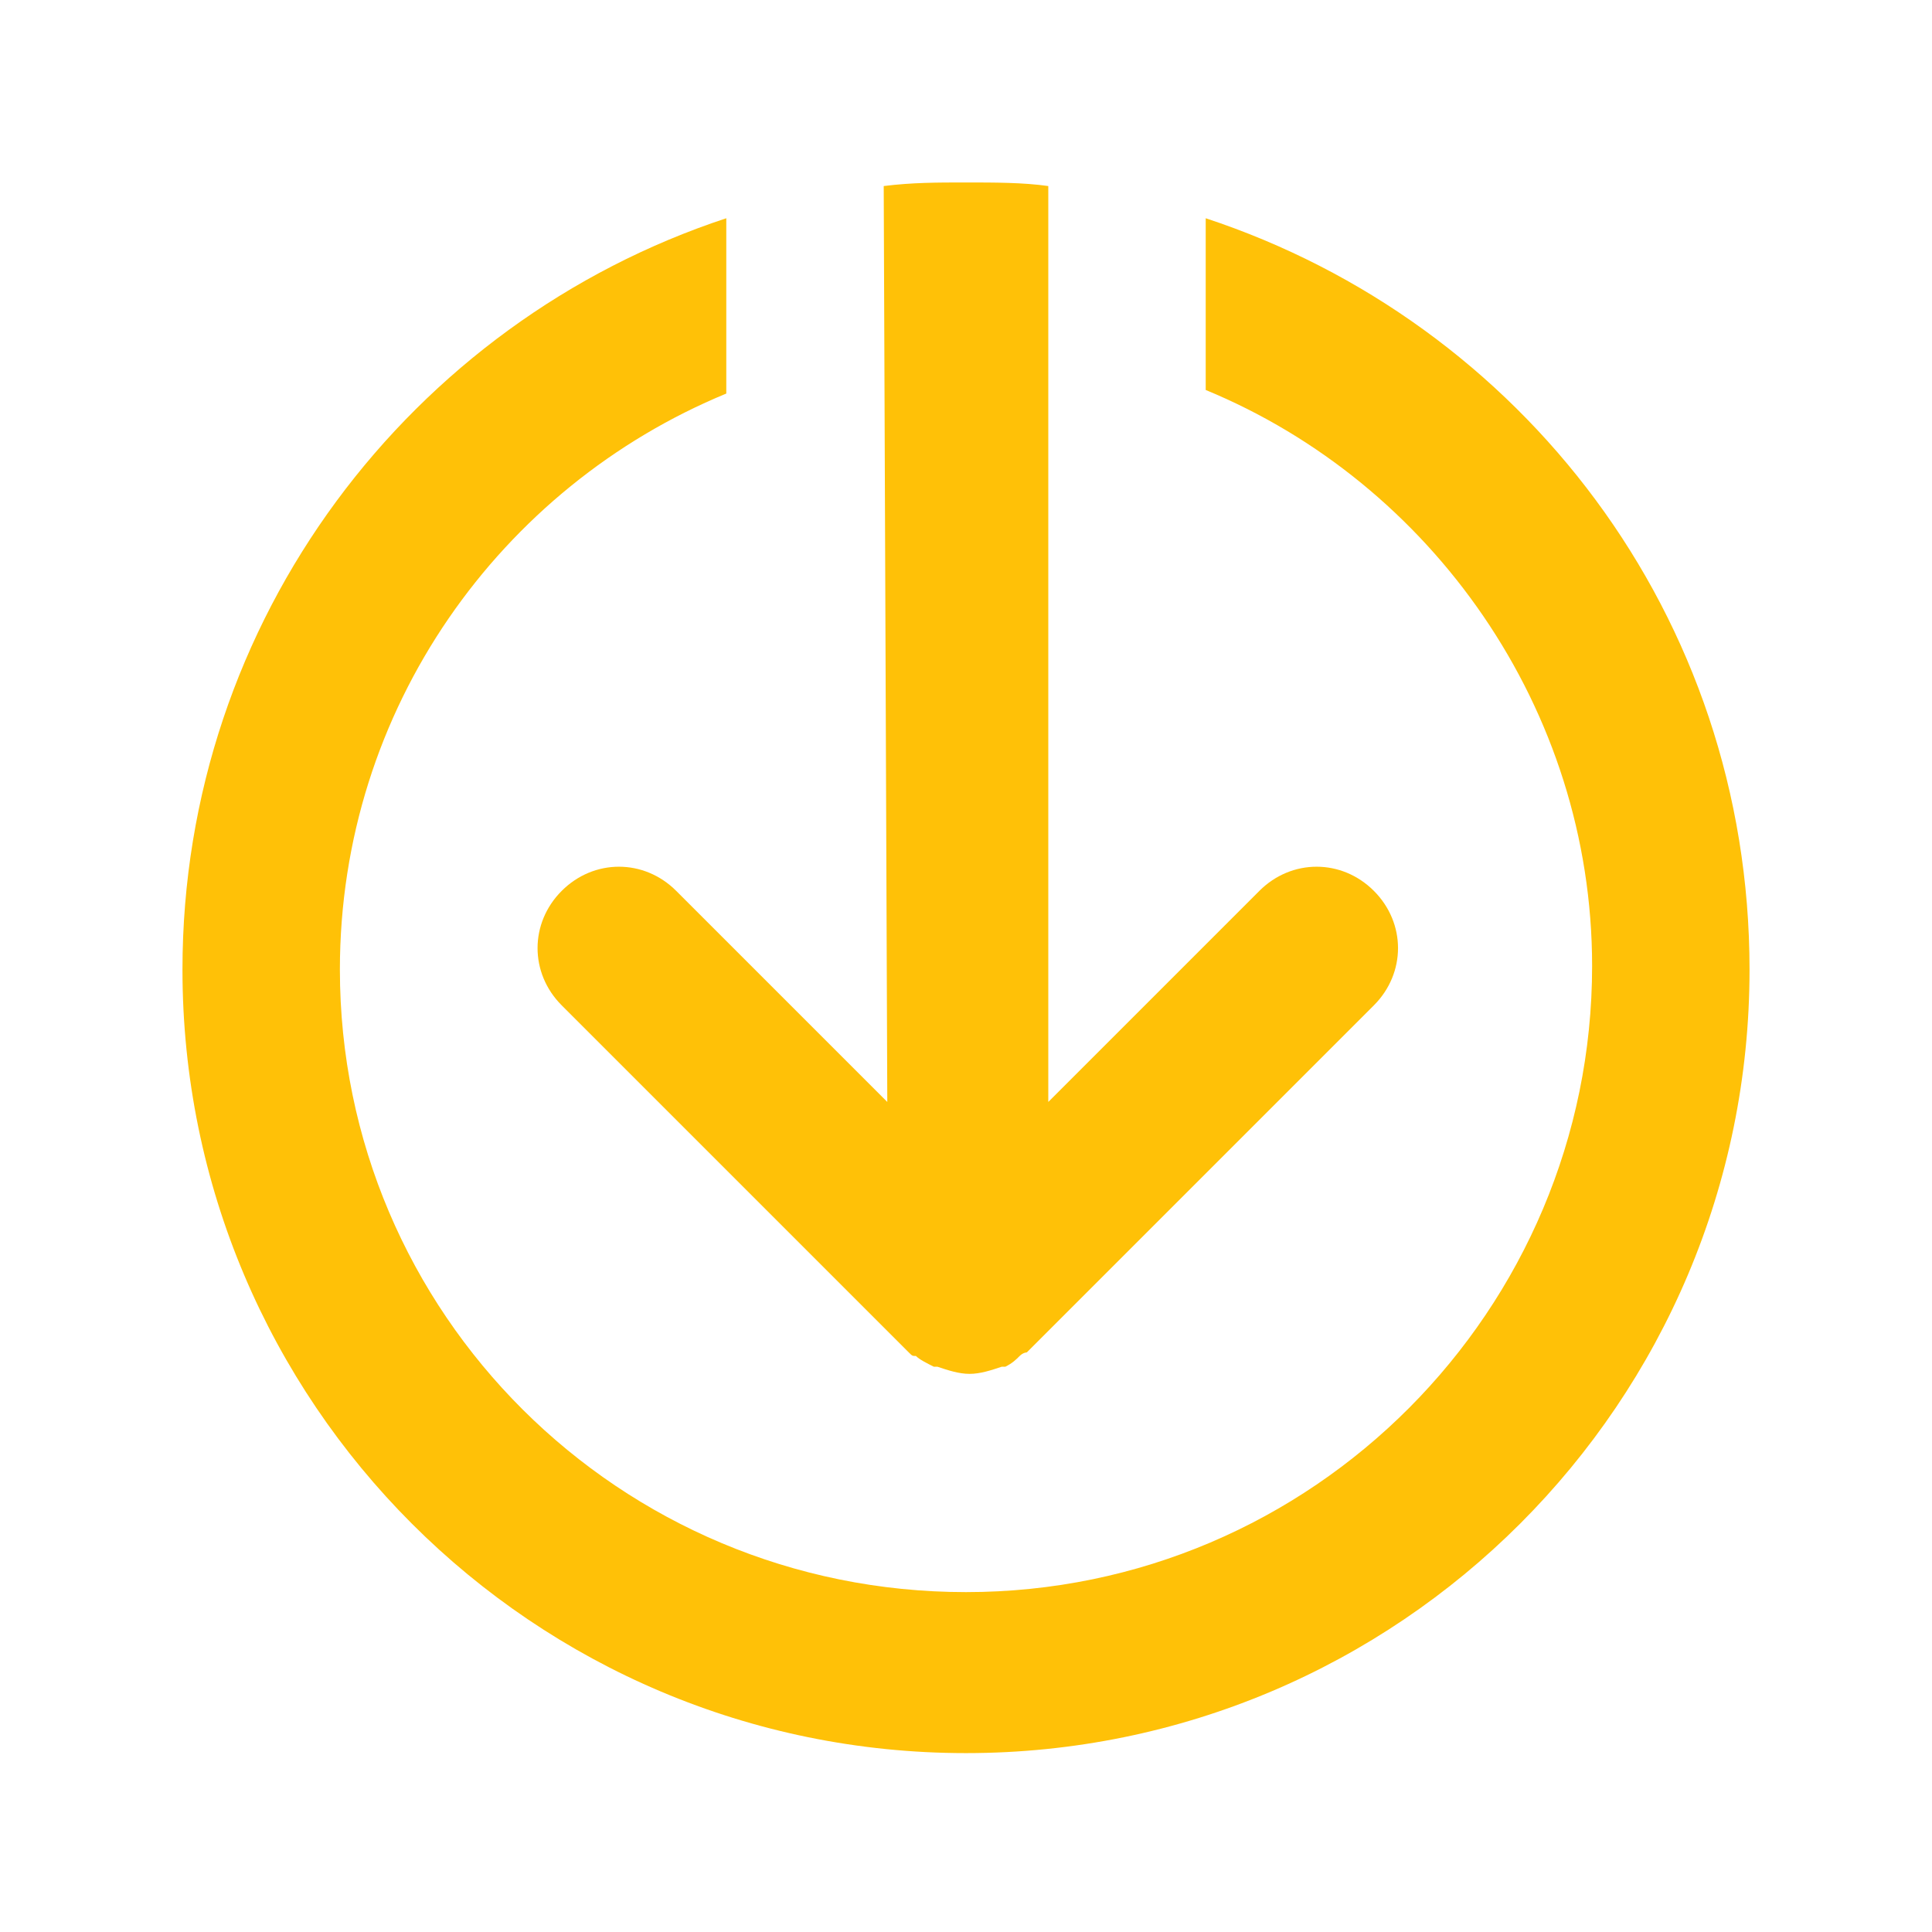
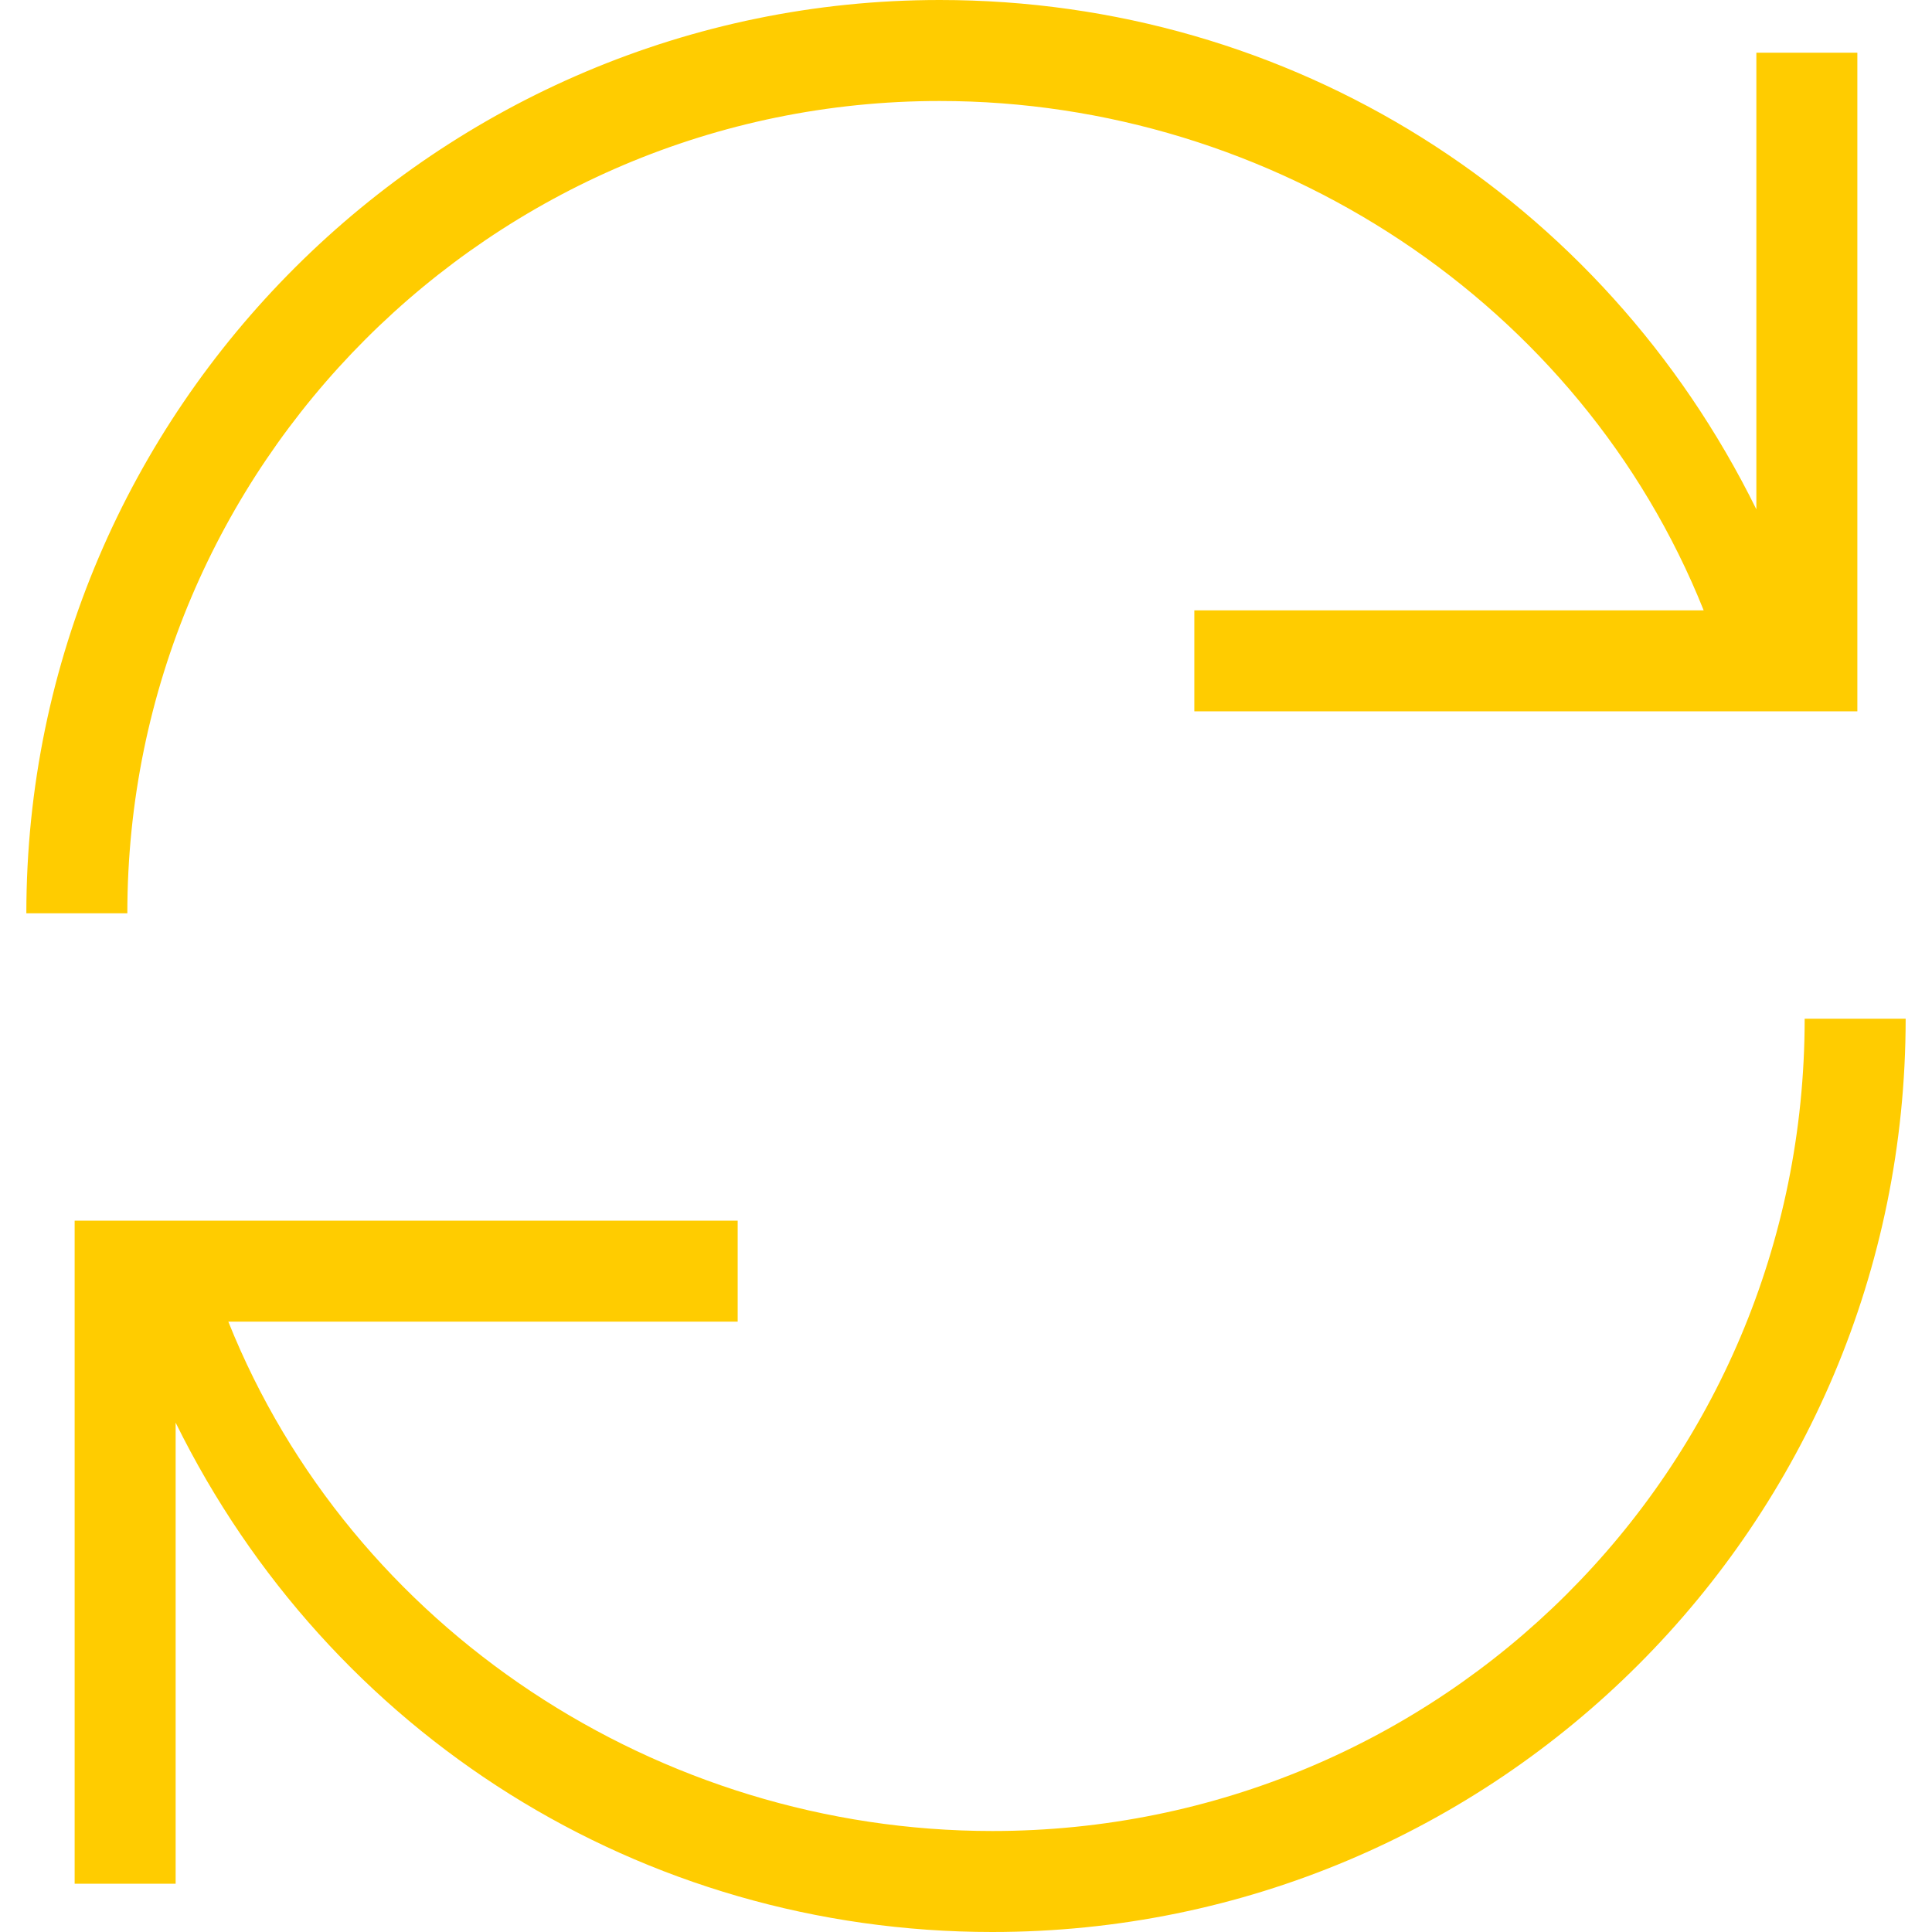
- <svg xmlns="http://www.w3.org/2000/svg" version="1.1" id="Слой_1" x="0px" y="0px" viewBox="0 0 54 54" style="enable-background:new 0 0 54 54;" xml:space="preserve">
+ <svg xmlns="http://www.w3.org/2000/svg" version="1.1" id="Слой_1" x="0px" y="0px" viewBox="0 0 44 44" style="enable-background:new 0 0 44 44;" xml:space="preserve">
  <style type="text/css">
- 	.st0{fill:#ffc107;}
+ 	.st0{fill:#ffcc00;}
</style>
-   <g>
-     <g>
-       <path class="st0" d="M24.8,30.8l-5.9-5.9c-0.9-0.9-2.3-0.9-3.2,0c-0.9,0.9-0.9,2.3,0,3.2l9.7,9.7c0.1,0.1,0.1,0.1,0.2,0.1    c0.1,0.1,0.3,0.2,0.5,0.3c0,0,0.1,0,0.1,0c0.3,0.1,0.6,0.2,0.9,0.2s0.6-0.1,0.9-0.2c0,0,0.1,0,0.1,0c0.2-0.1,0.3-0.2,0.4-0.3    c0.1-0.1,0.2-0.1,0.2-0.1l9.7-9.7c0.9-0.9,0.9-2.3,0-3.2c-0.9-0.9-2.3-0.9-3.2,0l-5.9,5.9l0-25.6c-0.7-0.1-1.5-0.1-2.3-0.1    c-0.8,0-1.5,0-2.3,0.1L24.8,30.8z" />
-       <path class="st0" d="M33.7,6.1v4.8c6.3,2.6,10.8,8.9,10.8,16.1c0,9.6-7.8,17.5-17.5,17.5S9.5,36.7,9.5,27.1    c0-7.3,4.5-13.5,10.8-16.1V6.1C11.5,9,5.1,17.3,5.1,27.1C5.1,39.2,14.9,49,27,49c12.1,0,21.9-9.8,21.9-21.9    C48.9,17.2,42.5,9,33.7,6.1" />
-     </g>
-   </g>
+   <path class="st0" d="M21.4,2.3C29,2.3,36,6.9,38.8,13.9H27.2v2.3h15.1V1.2h-2.3v10.4C36.5,4.5,29.4,0,21.4,0C10,0,0.6,9.3,0.6,20.8  h2.3C2.9,10.6,11.2,2.3,21.4,2.3z M41.1,23.2c0,10.3-8.3,18.5-18.5,18.5C15,41.7,8,37.1,5.2,30.1h11.6v-2.3H1.7v15.1h2.3V32.4  C7.5,39.5,14.6,44,22.6,44c11.5,0,20.8-9.3,20.8-20.8H41.1z" />
</svg>
